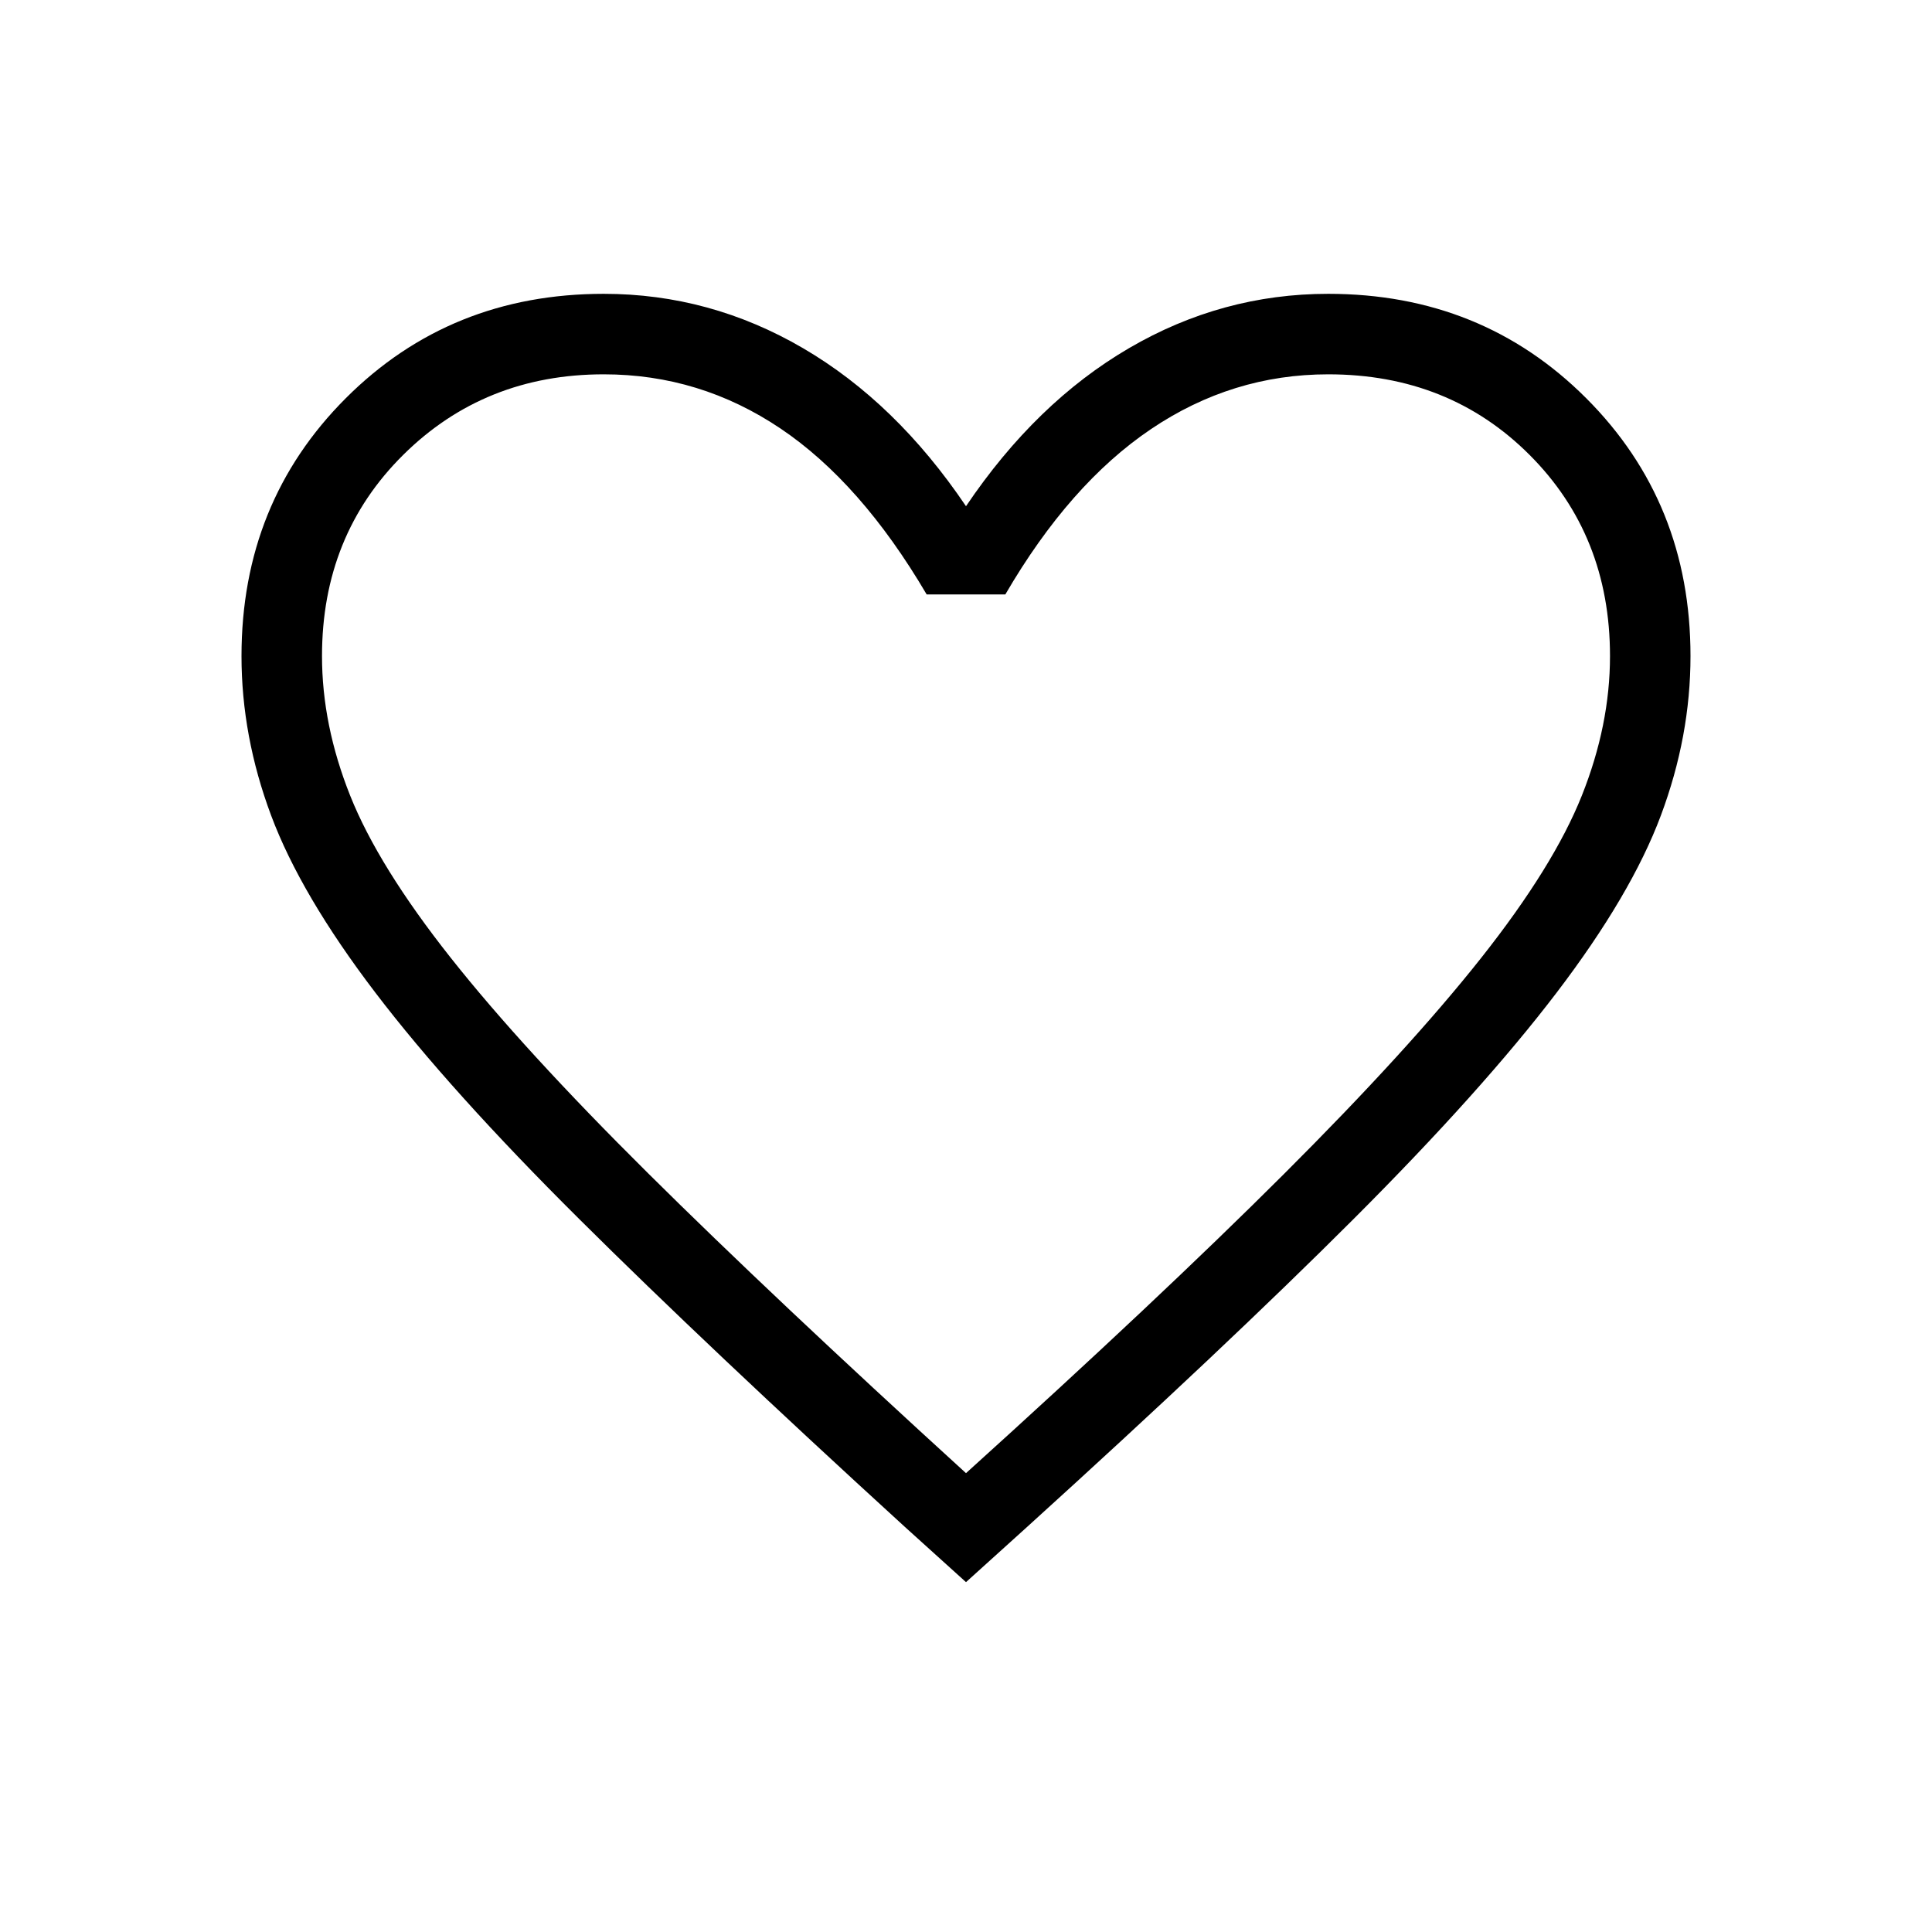
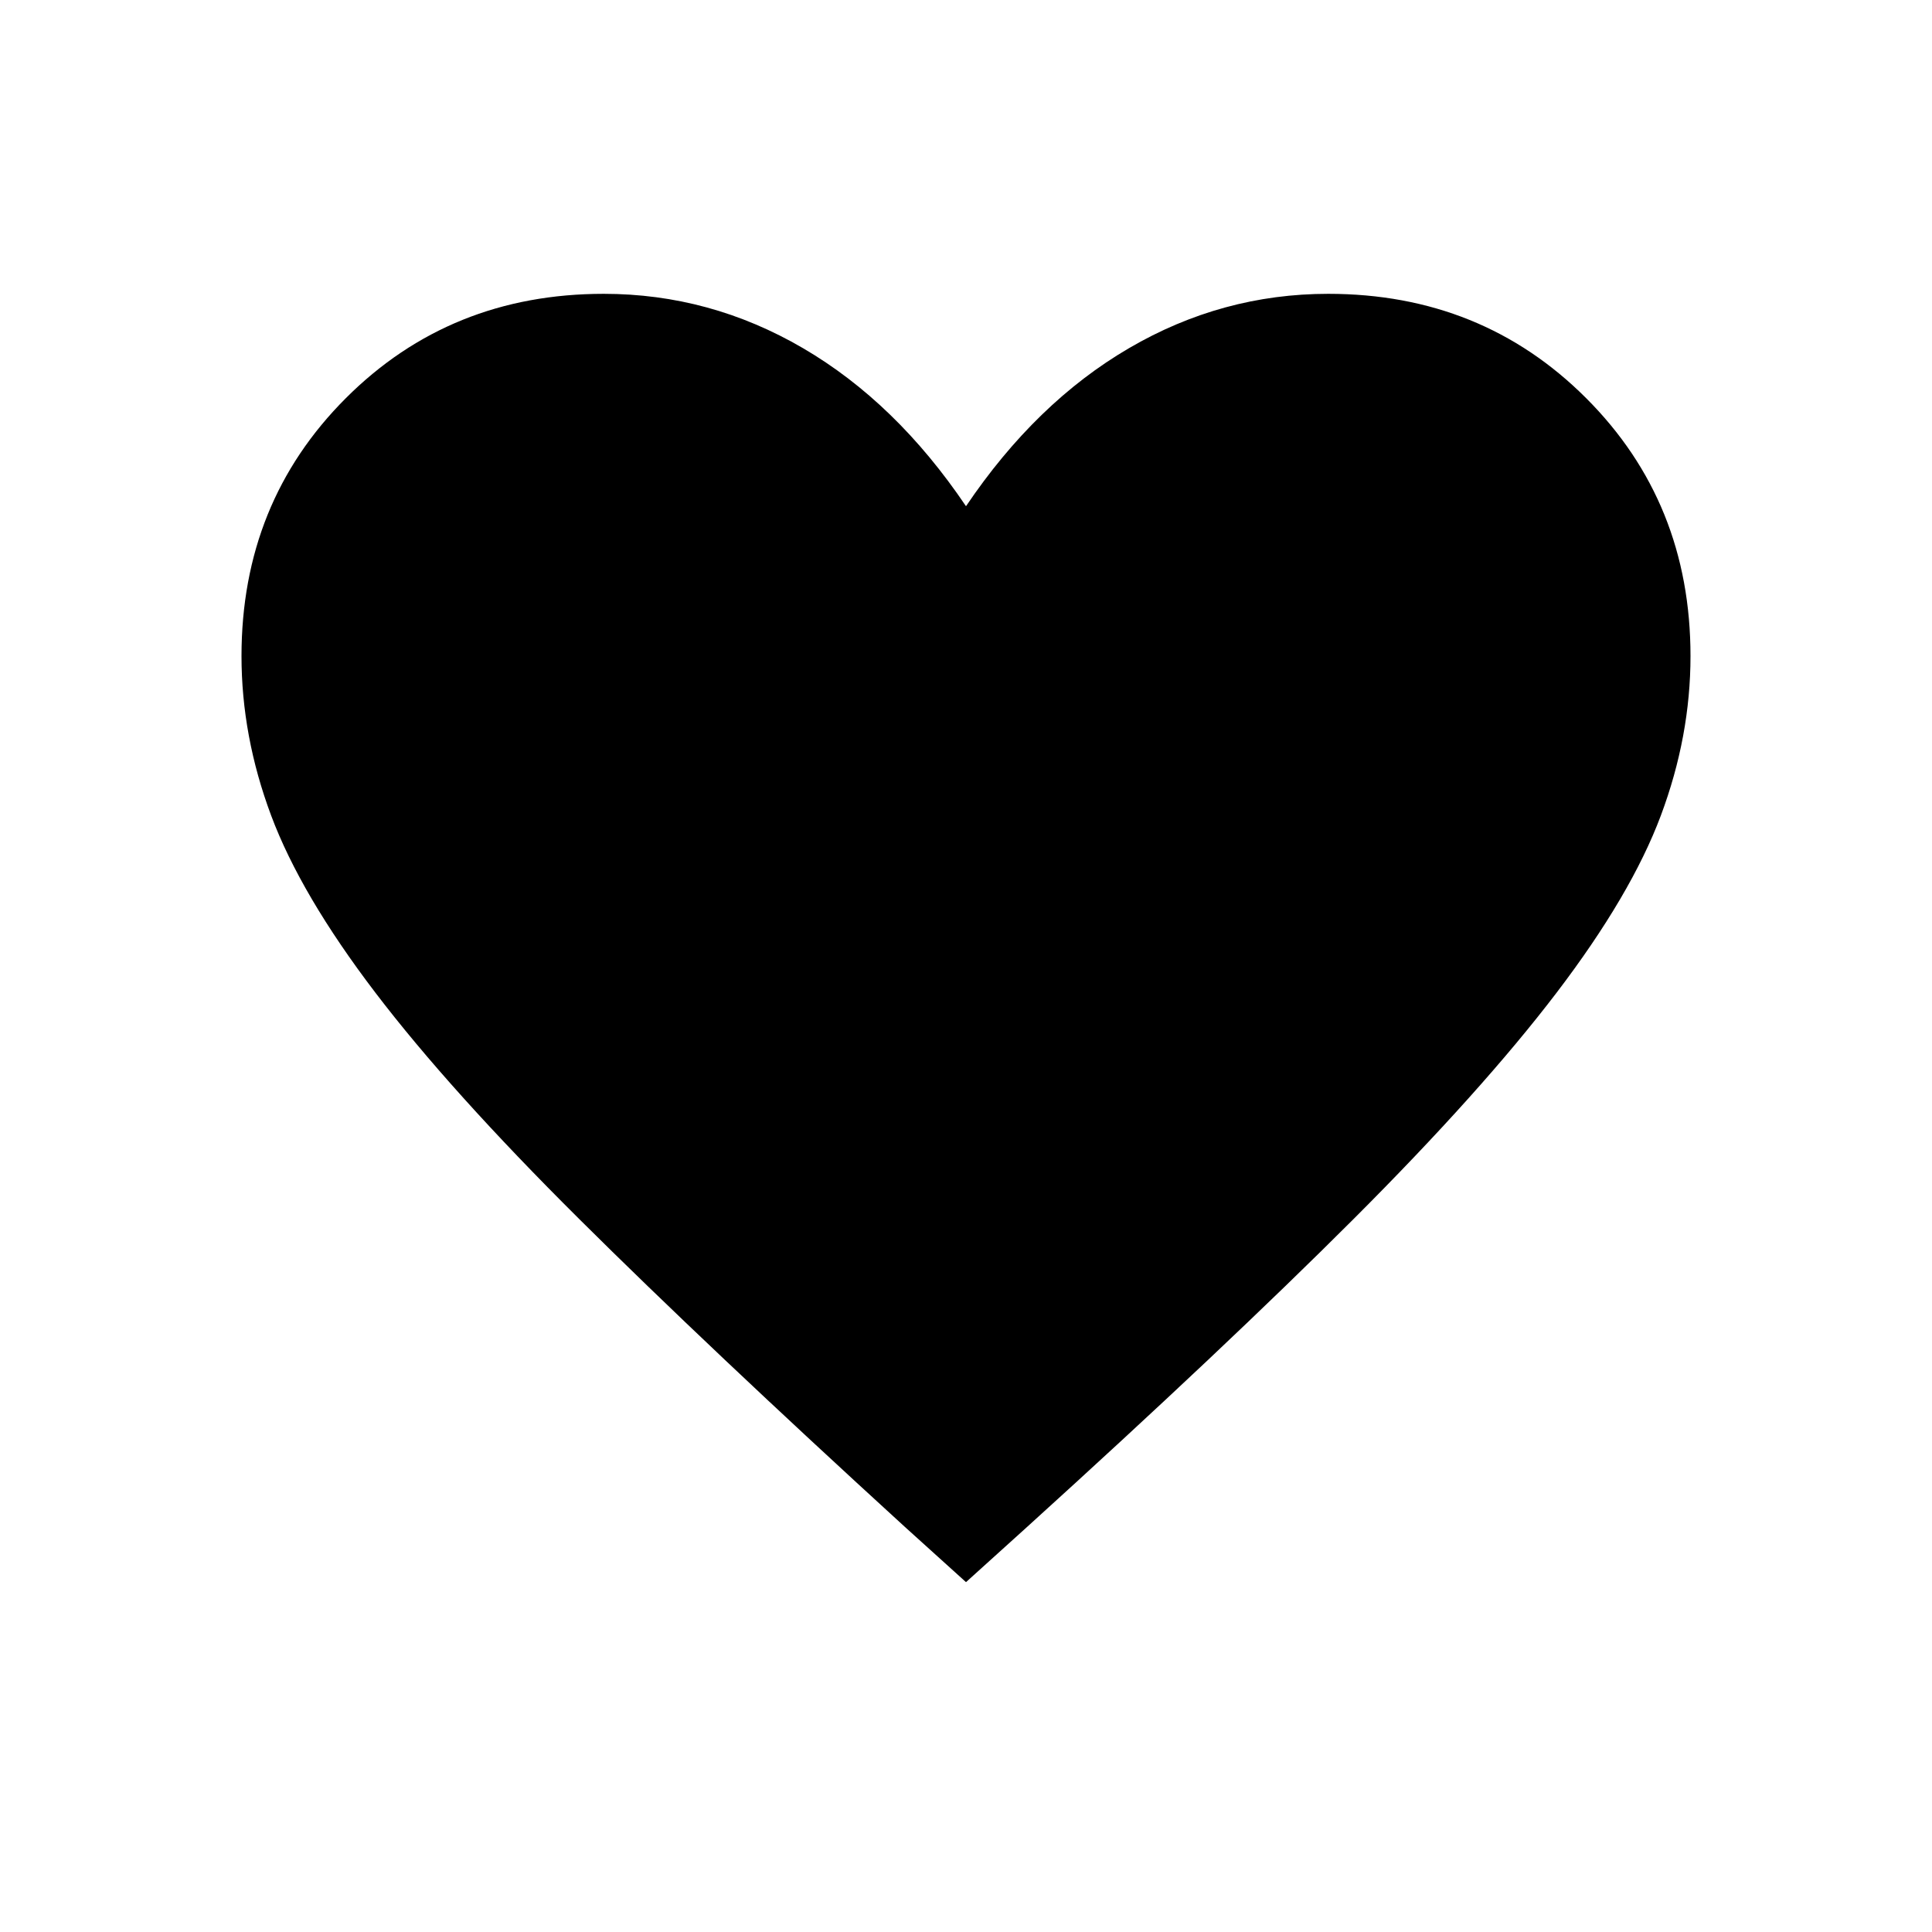
<svg xmlns="http://www.w3.org/2000/svg" height="24" viewBox="0 -960 960 960" width="24">
-   <path d="m480-173.846-30.308-27.385q-97.923-89.461-162-153.153-64.077-63.693-101.154-112.347-37.077-48.654-51.807-88.038Q120-594.154 120-634q0-76.308 51.846-128.154Q223.692-814 300-814q52.769 0 99 27t81 78.538Q514.769-760 561-787t99-27q76.308 0 128.154 51.846Q840-710.308 840-634q0 39.846-14.731 79.231-14.73 39.384-51.807 88.038-37.077 48.654-100.769 112.347Q609-290.692 510.308-201.231L480-173.846ZM480-228q96-86.769 158-148.654 62-61.884 98-107.384t50-80.616q14-35.115 14-69.346 0-60-40-100t-100-40q-47.769 0-88.154 27.269-40.384 27.269-72.307 82.116h-39.078q-32.692-55.616-72.692-82.5Q347.769-774 300-774q-59.231 0-99.615 40Q160-694 160-634q0 34.231 14 69.346 14 35.116 50 80.616t98 107q62 61.5 158 149.038Zm0-273Z" />
+   <path d="m480-173.846-30.308-27.385q-97.923-89.461-162-153.153-64.077-63.693-101.154-112.347-37.077-48.654-51.807-88.038Q120-594.154 120-634q0-76.308 51.846-128.154Q223.692-814 300-814q52.769 0 99 27t81 78.538Q514.769-760 561-787t99-27q76.308 0 128.154 51.846Q840-710.308 840-634q0 39.846-14.731 79.231-14.73 39.384-51.807 88.038-37.077 48.654-100.769 112.347Q609-290.692 510.308-201.231L480-173.846Z" />
</svg>
